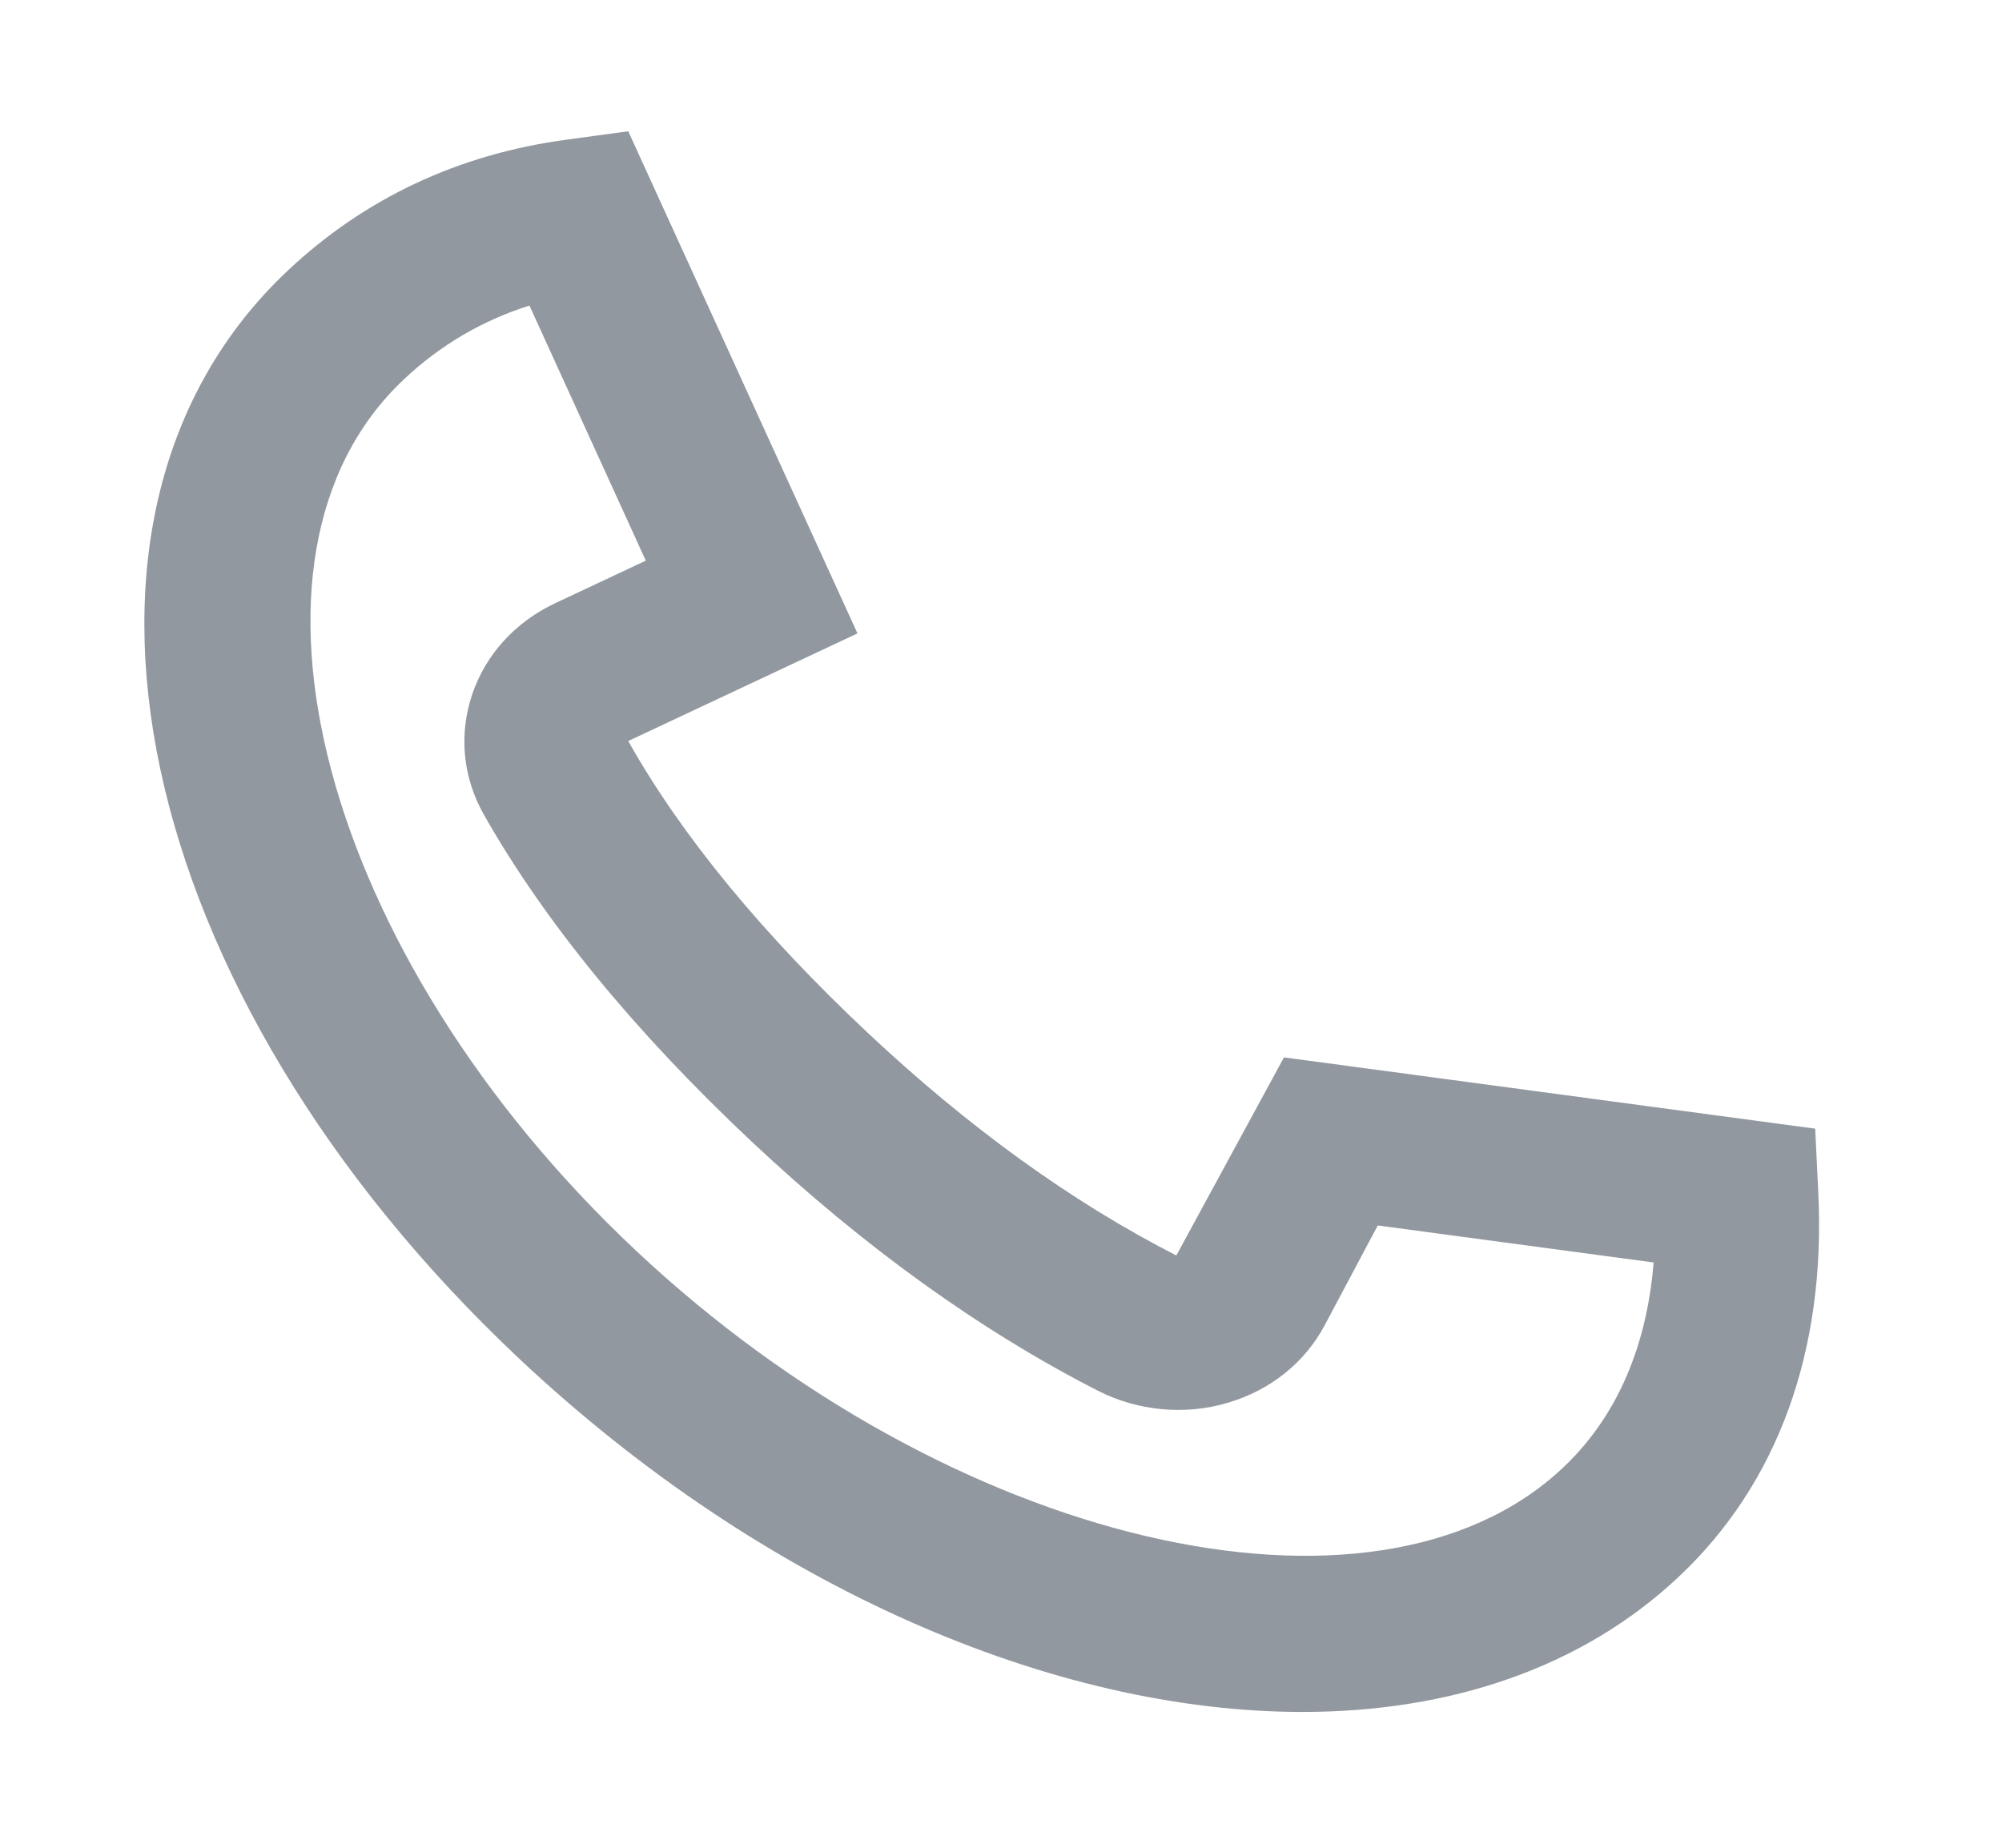
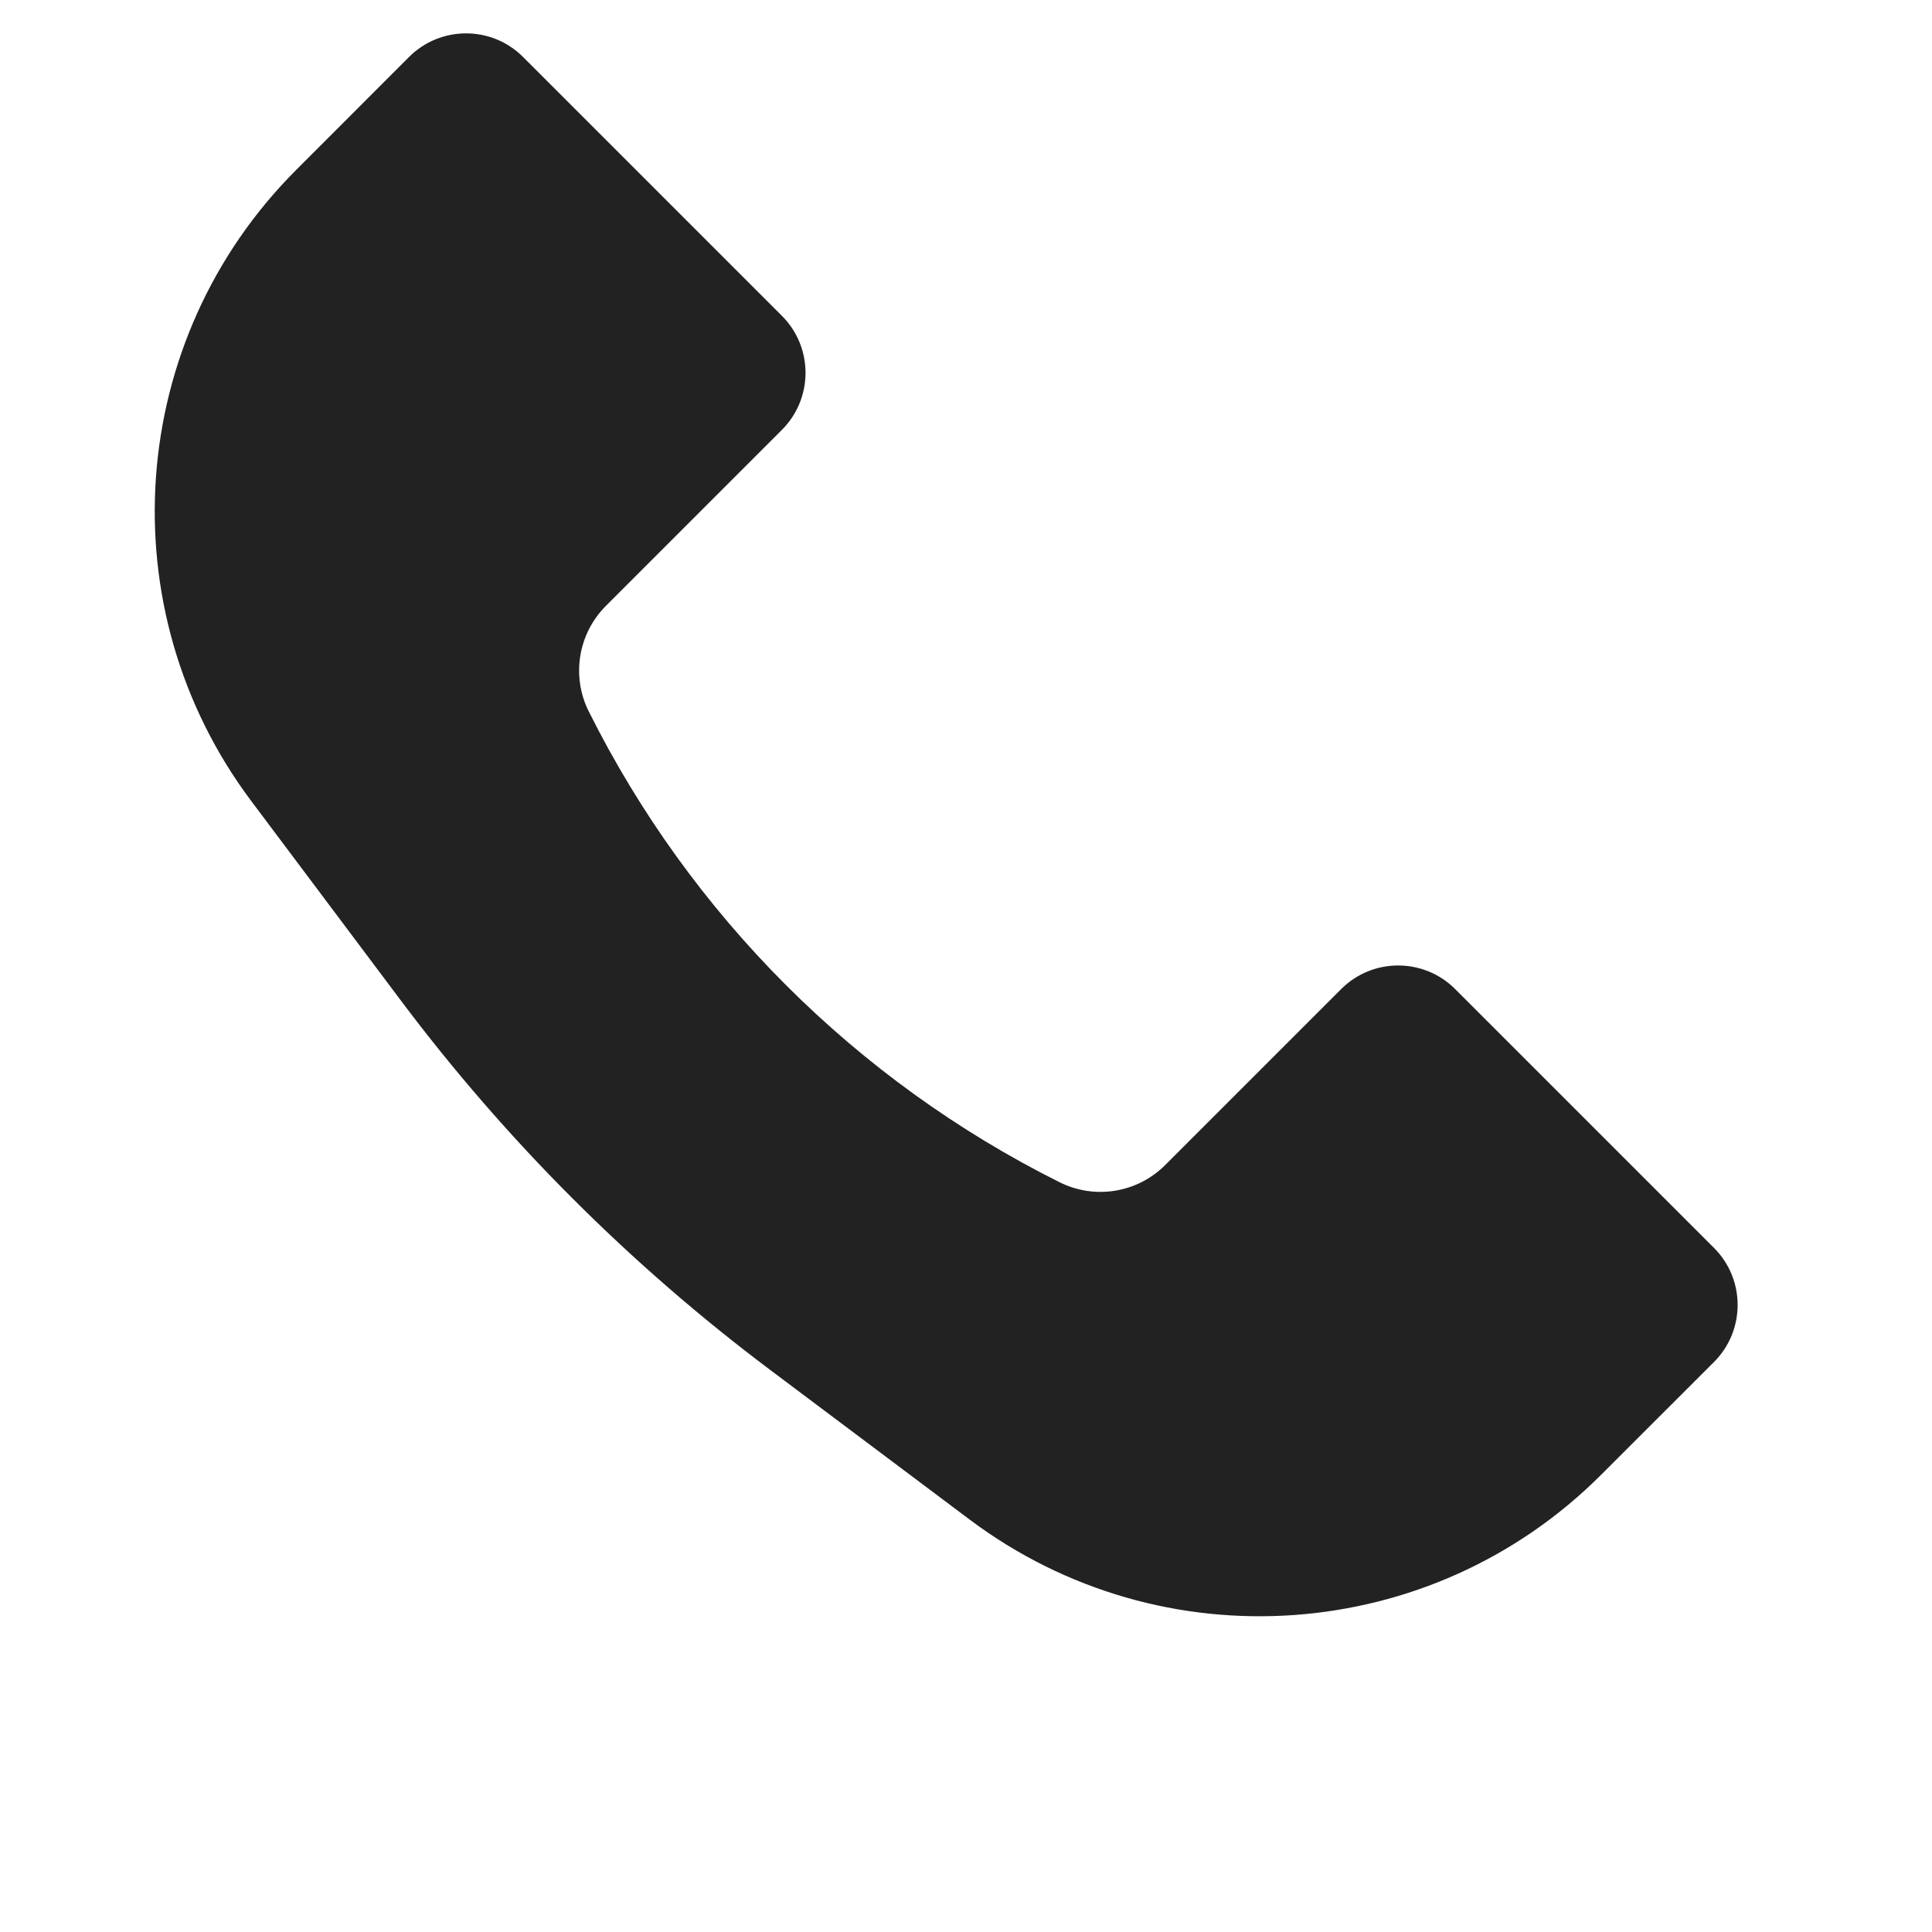
- <svg xmlns="http://www.w3.org/2000/svg" width="26" height="24" viewBox="0 0 26 24" fill="none">
-   <path fill-rule="evenodd" clip-rule="evenodd" d="M16.914 22.236C13.702 22.236 9.924 20.634 6.75 17.654C1.687 12.895 0.366 6.683 3.741 3.511C4.738 2.575 5.951 2.005 7.351 1.815L8.159 1.705L11.136 8.227L8.159 9.625C8.849 10.853 9.894 12.122 11.265 13.411C12.573 14.64 13.922 15.615 15.277 16.307L16.675 13.734L23.574 14.66L23.614 15.487C23.715 17.546 23.088 19.273 21.799 20.483C20.539 21.667 18.827 22.236 16.914 22.236ZM6.876 3.969C6.264 4.162 5.717 4.483 5.246 4.927C2.798 7.226 4.177 12.407 8.255 16.24C12.335 20.073 17.847 21.366 20.294 19.068C21.109 18.302 21.403 17.292 21.476 16.398L17.893 15.917L17.205 17.211C16.946 17.699 16.498 18.058 15.943 18.221C15.389 18.386 14.774 18.327 14.259 18.064C12.726 17.281 11.212 16.191 9.76 14.826C8.238 13.396 7.069 11.967 6.282 10.578C6.009 10.093 5.957 9.539 6.133 9.017C6.31 8.498 6.692 8.079 7.21 7.835L8.387 7.282L6.876 3.969Z" fill="#92989F" />
+ <svg xmlns="http://www.w3.org/2000/svg" width="24" height="24" viewBox="0 0 24 24" fill="none">
+   <path d="M3.68 2.11L5.082 0.707C5.473 0.317 6.106 0.317 6.497 0.707L9.714 3.924C10.104 4.315 10.104 4.948 9.714 5.339L7.527 7.526C7.181 7.872 7.095 8.401 7.314 8.838C8.579 11.369 10.631 13.421 13.162 14.686C13.6 14.905 14.128 14.819 14.474 14.473L16.661 12.286C17.052 11.896 17.685 11.896 18.076 12.286L21.293 15.503C21.683 15.894 21.683 16.527 21.293 16.918L19.89 18.32C17.779 20.432 14.436 20.669 12.047 18.878L9.576 17.024C7.832 15.716 6.284 14.168 4.976 12.424L3.122 9.952C1.331 7.564 1.568 4.221 3.68 2.11Z" fill="#222222" />
</svg>
